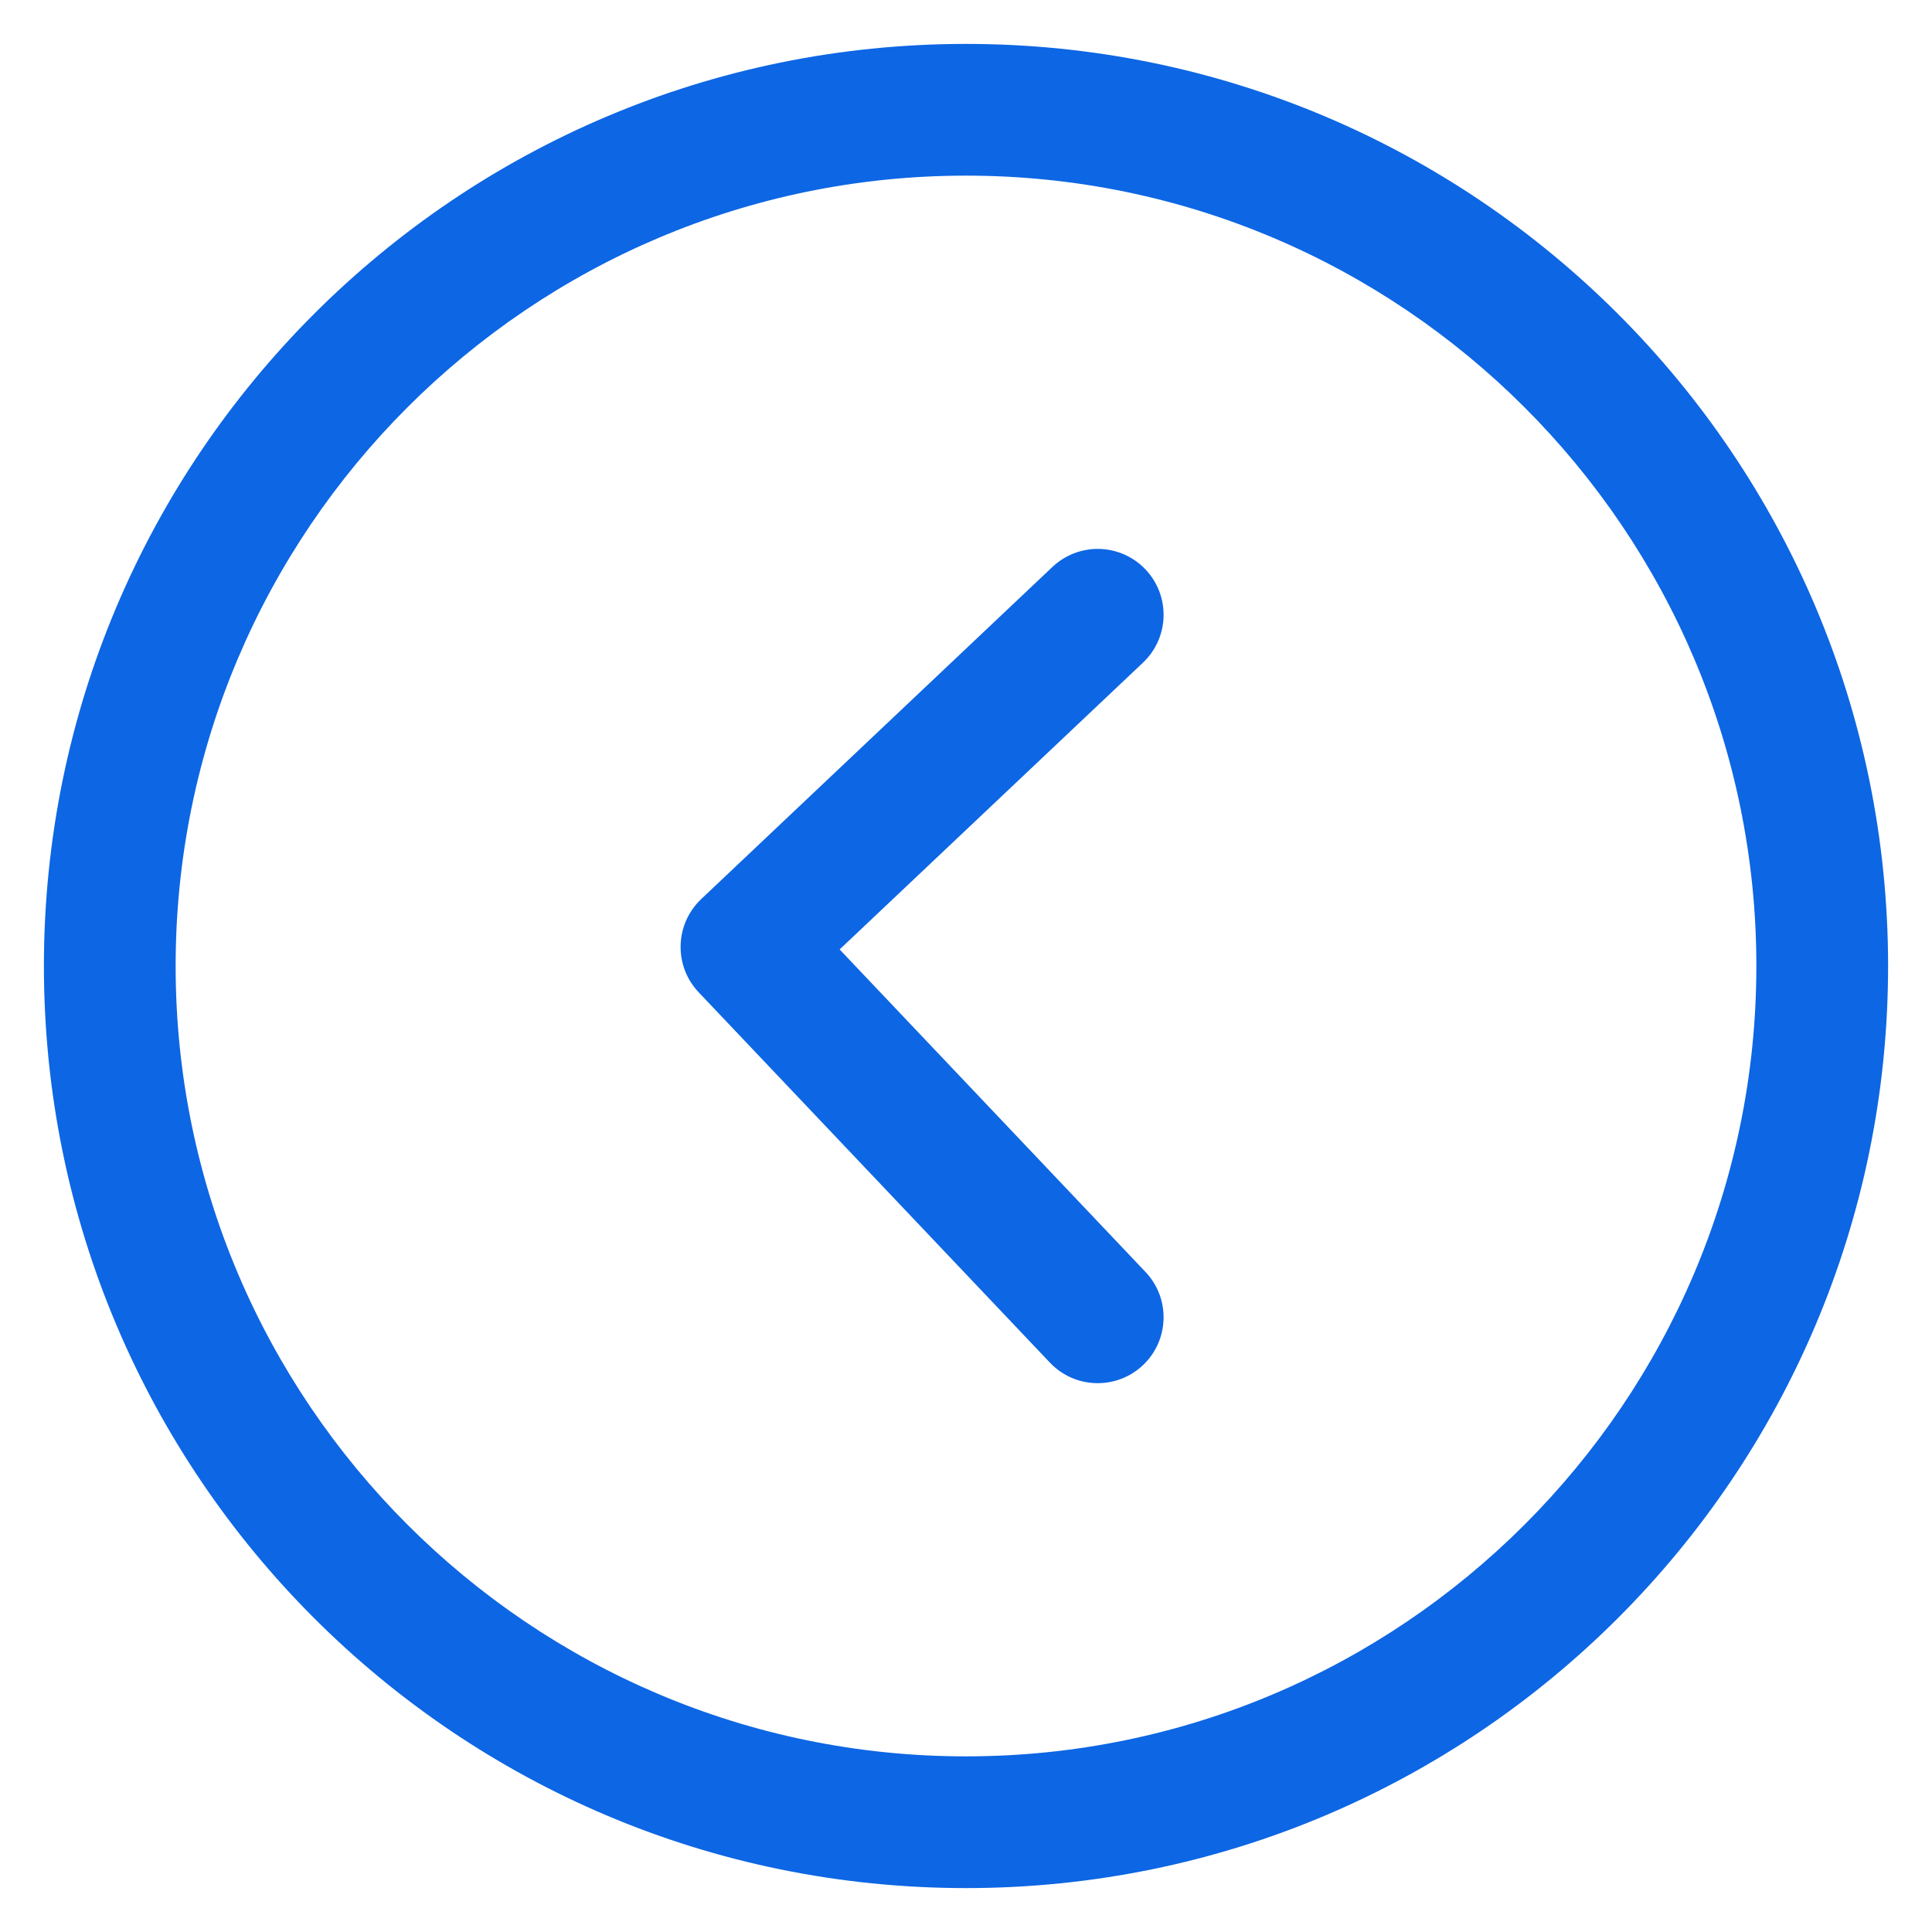
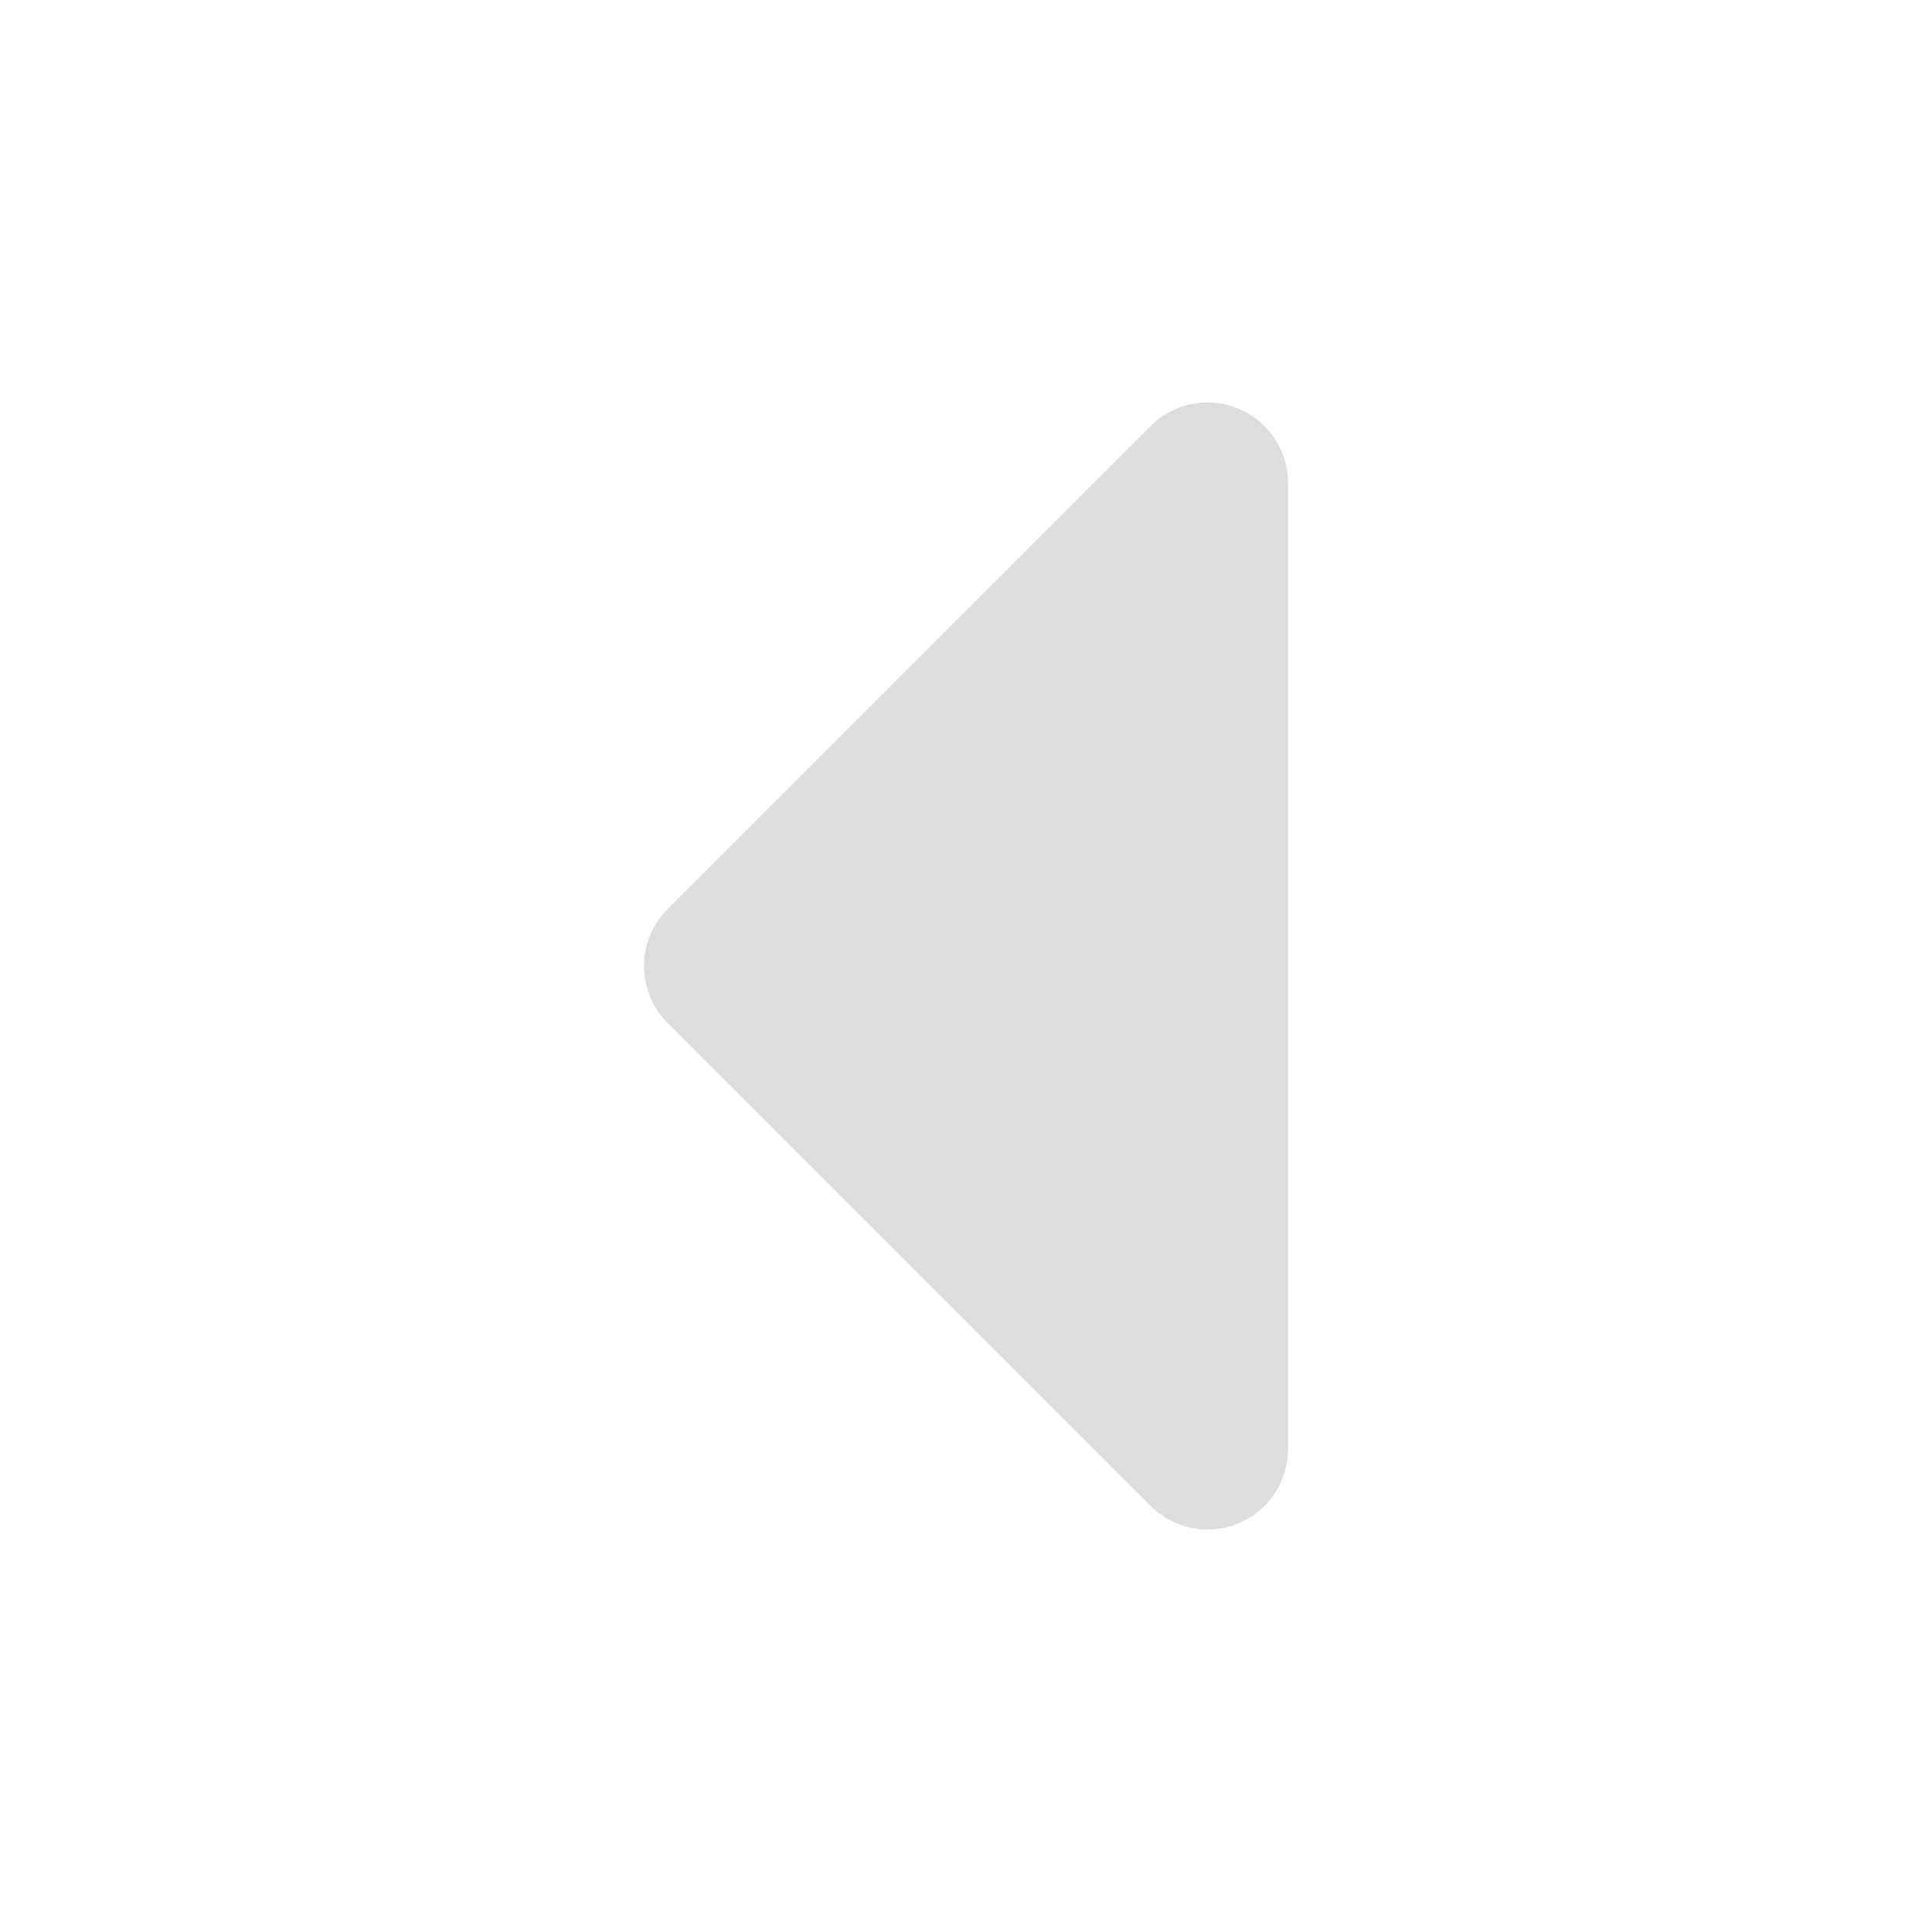
- <svg xmlns="http://www.w3.org/2000/svg" t="1659002605077" class="icon" viewBox="0 0 1024 1024" version="1.1" p-id="7659" width="200" height="200">
-   <defs>
-     <style type="text/css" />
-   </defs>
-   <path d="M930.909 512c0 230.982-187.927 418.909-418.909 418.909S93.091 742.982 93.091 512 281.018 93.091 512 93.091s418.909 187.927 418.909 418.909M23.273 512c0 269.917 218.81 488.727 488.727 488.727s488.727-218.81 488.727-488.727S781.917 23.273 512 23.273 23.273 242.083 23.273 512m348.393-35.468a34.932 34.932 0 0 0-1.373 49.385l186.182 196.305a34.909 34.909 0 0 0 50.665-48.058l-162.118-170.938 160.815-152.041c7.238-6.865 10.892-16.105 10.892-25.367a34.909 34.909 0 0 0-58.903-25.344l-186.182 176.058z" fill="#0D66E4" p-id="7660" />
+ <svg xmlns="http://www.w3.org/2000/svg" width="40" height="40" viewBox="0 0 48 48" fill="none">
+   <path d="M30 36L18 24L30 12V36Z" fill="#dddddd" stroke="#dddddd" stroke-width="4" stroke-linejoin="round" />
</svg>
